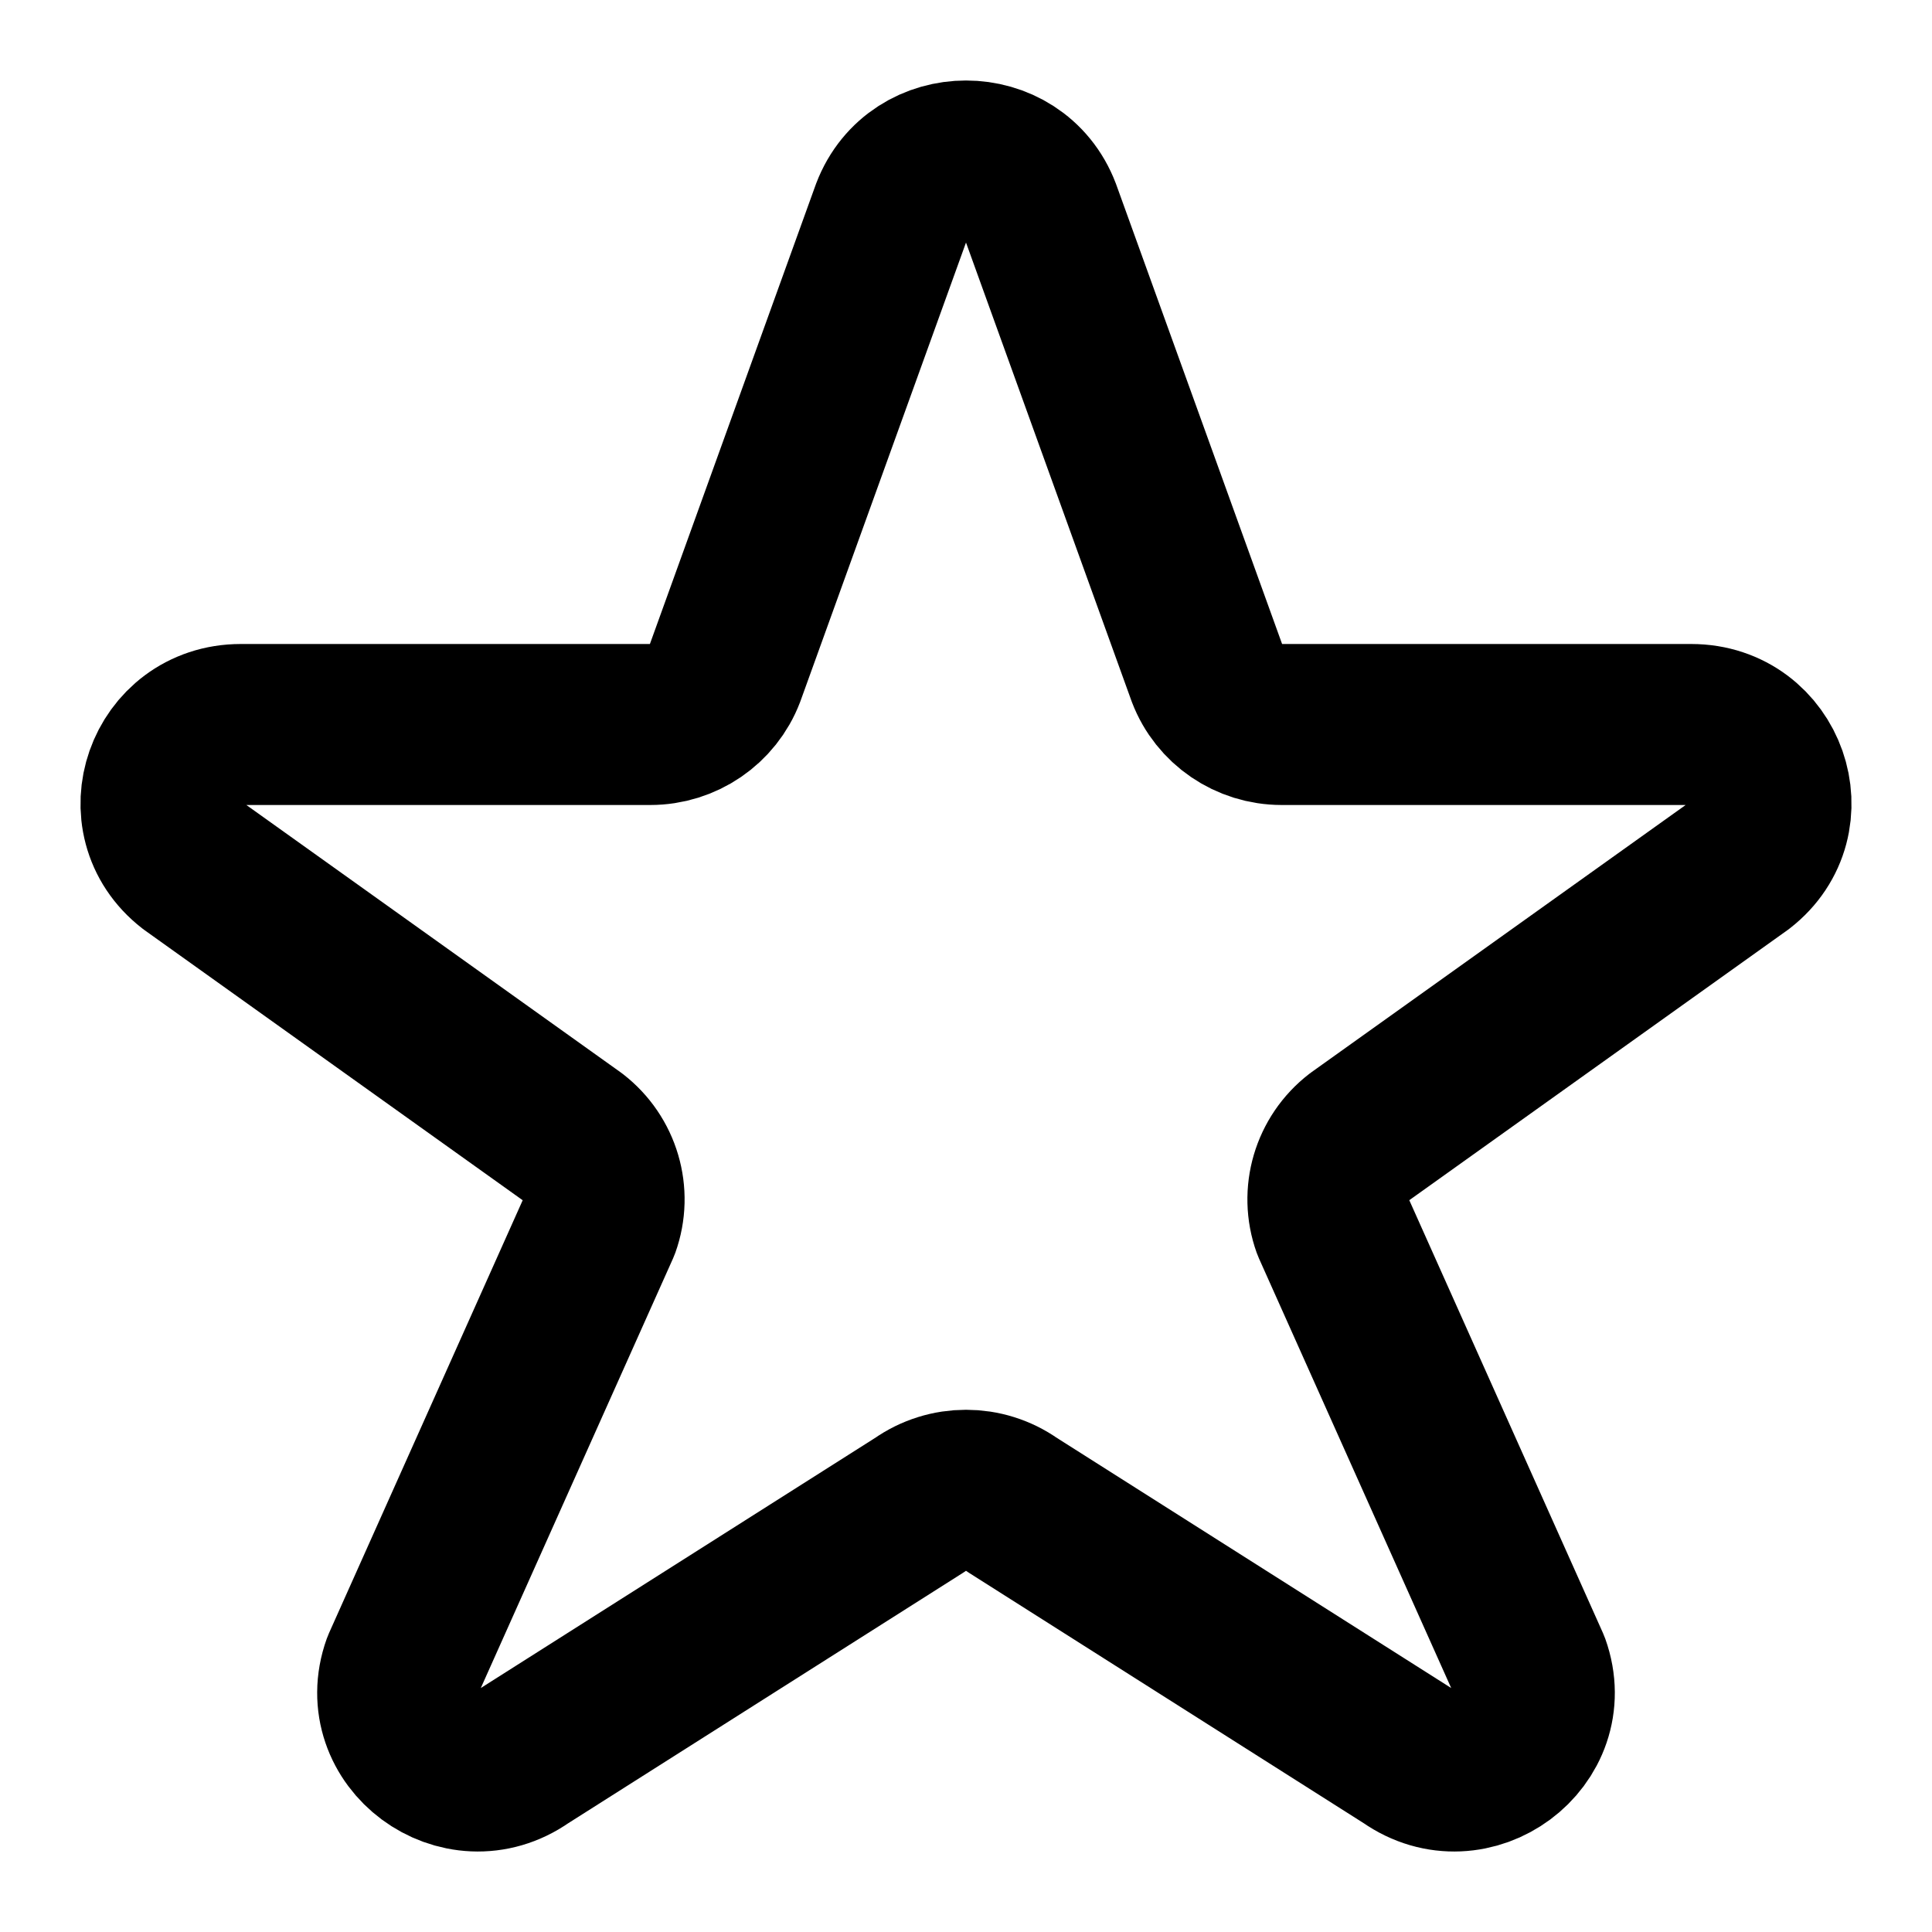
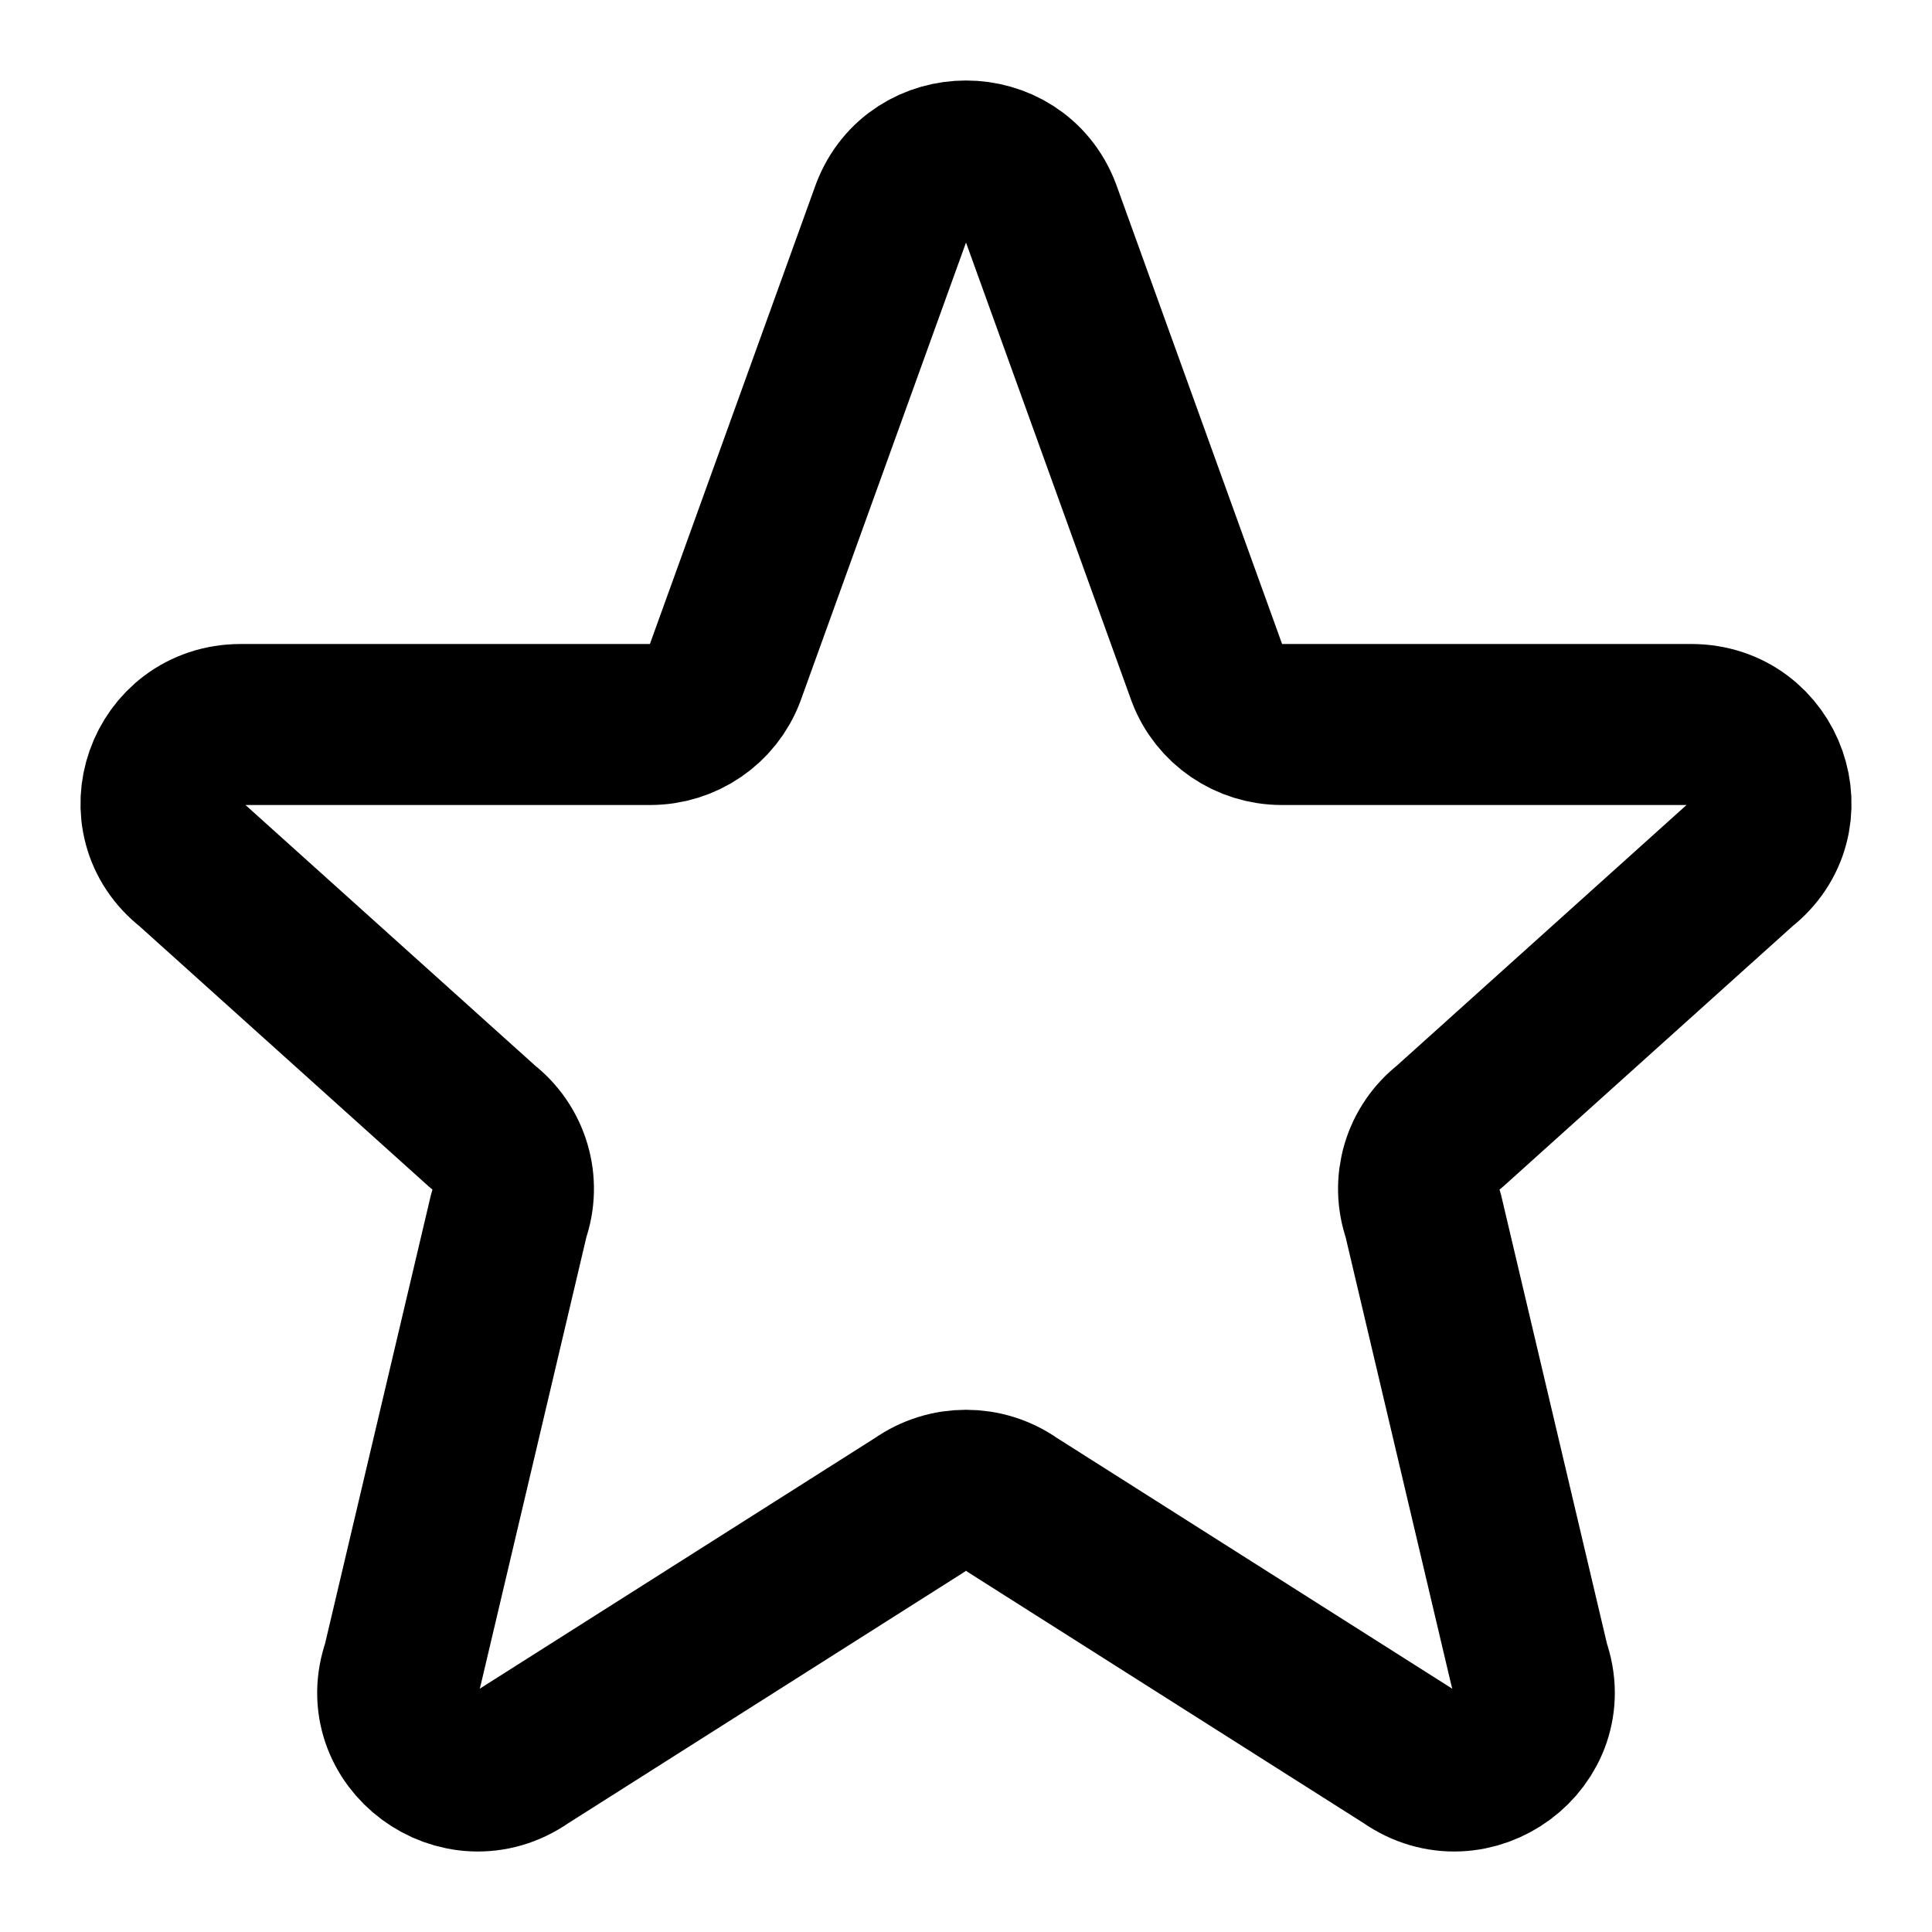
<svg xmlns="http://www.w3.org/2000/svg" width="24" height="24" viewBox="0 0 24 24" fill="none">
-   <path d="M11.074 2.633C11.395 1.789 12.605 1.789 12.926 2.633L14.996 8.367C15.141 8.748 15.51 9 15.922 9H21.009C21.948 9 22.359 10.17 21.62 10.743L16.873 14.133C16.54 14.391 16.411 14.83 16.552 15.224L19 20.695C19.322 21.594 18.279 22.368 17.492 21.814L12.575 18.695C12.231 18.452 11.769 18.452 11.425 18.695L6.508 21.814C5.721 22.368 4.678 21.594 5 20.695L7.448 15.224C7.589 14.83 7.46 14.391 7.126 14.133L2.38 10.743C1.641 10.17 2.052 9 2.991 9H8.078C8.49 9 8.859 8.748 9.004 8.367L11.074 2.633Z" stroke="black" stroke-width="2" stroke-linecap="round" stroke-linejoin="round" />
+   <path d="M11.074 2.633C11.395 1.789 12.605 1.789 12.926 2.633L14.996 8.367C15.141 8.748 15.51 9 15.922 9H21.009C21.948 9 22.359 10.17 21.62 10.743L18 14C17.667 14.258 17.537 14.697 17.678 15.092L19 20.695C19.322 21.594 18.279 22.368 17.492 21.814L12.575 18.695C12.231 18.452 11.769 18.452 11.425 18.695L6.508 21.814C5.721 22.368 4.678 21.594 5 20.695L6.322 15.092C6.463 14.697 6.333 14.258 6 14L2.38 10.743C1.641 10.17 2.052 9 2.991 9H8.078C8.49 9 8.859 8.748 9.004 8.367L11.074 2.633Z" stroke="black" stroke-width="2" stroke-linecap="round" stroke-linejoin="round" />
</svg>
